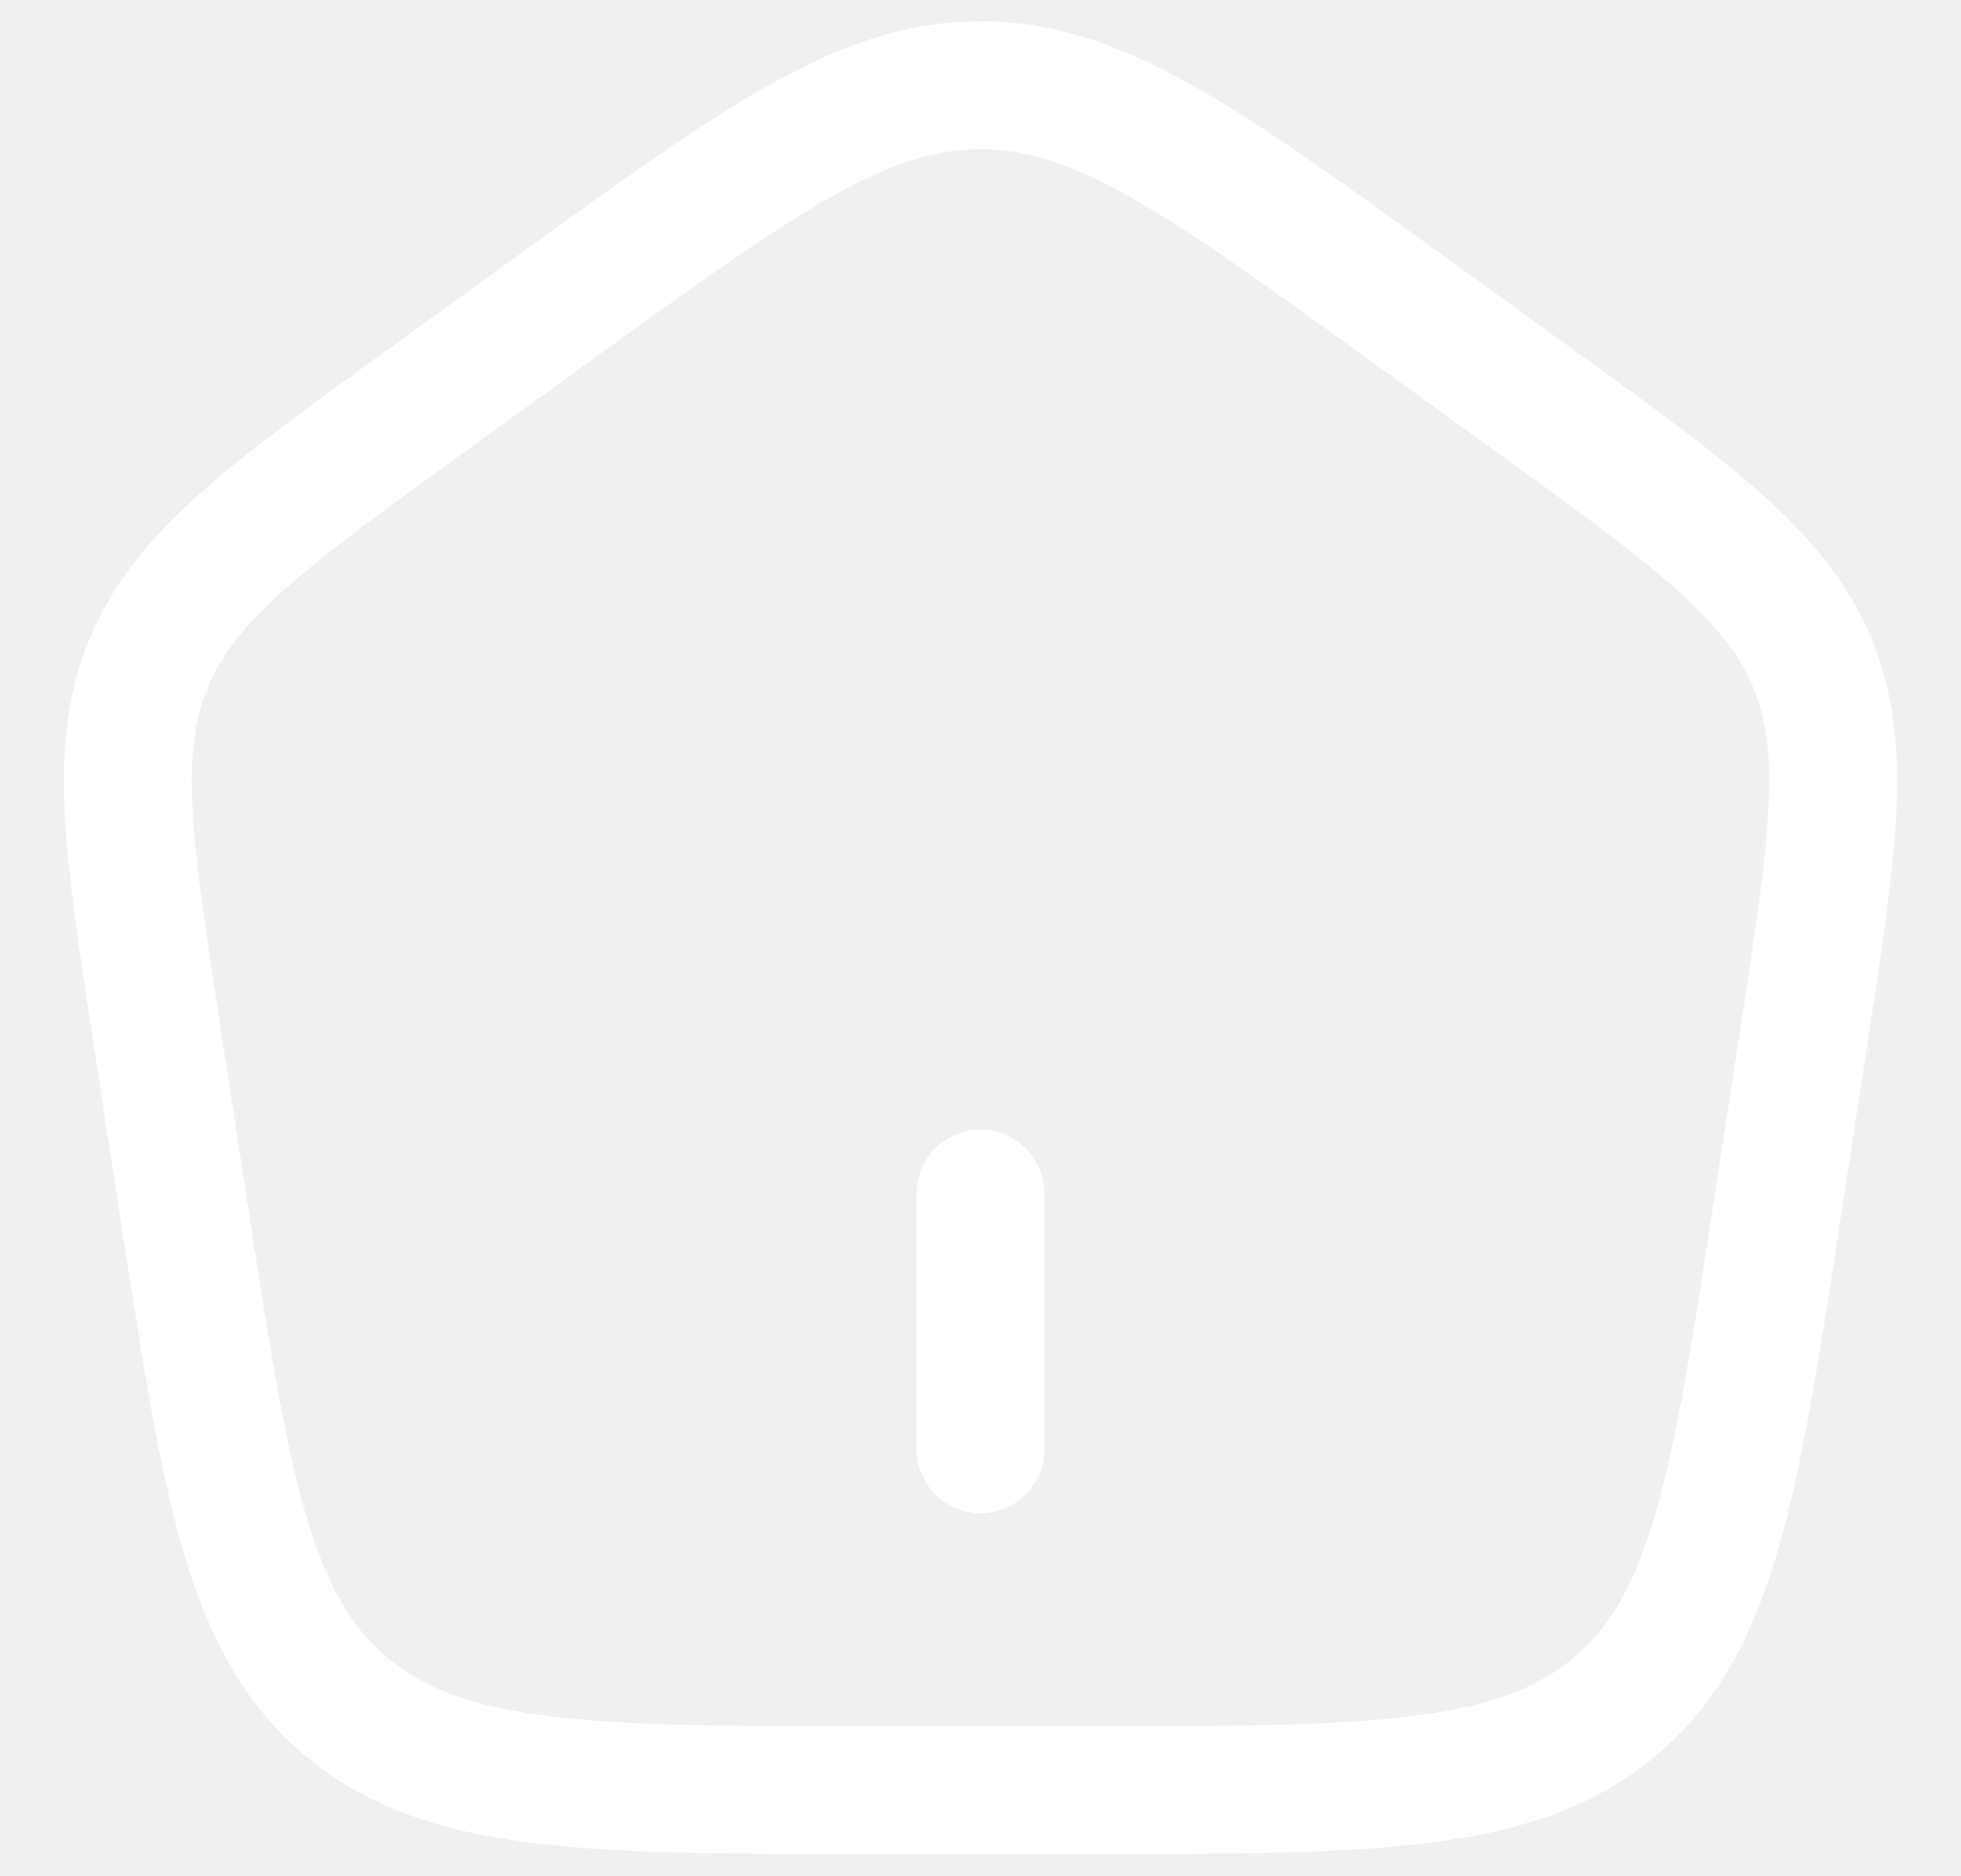
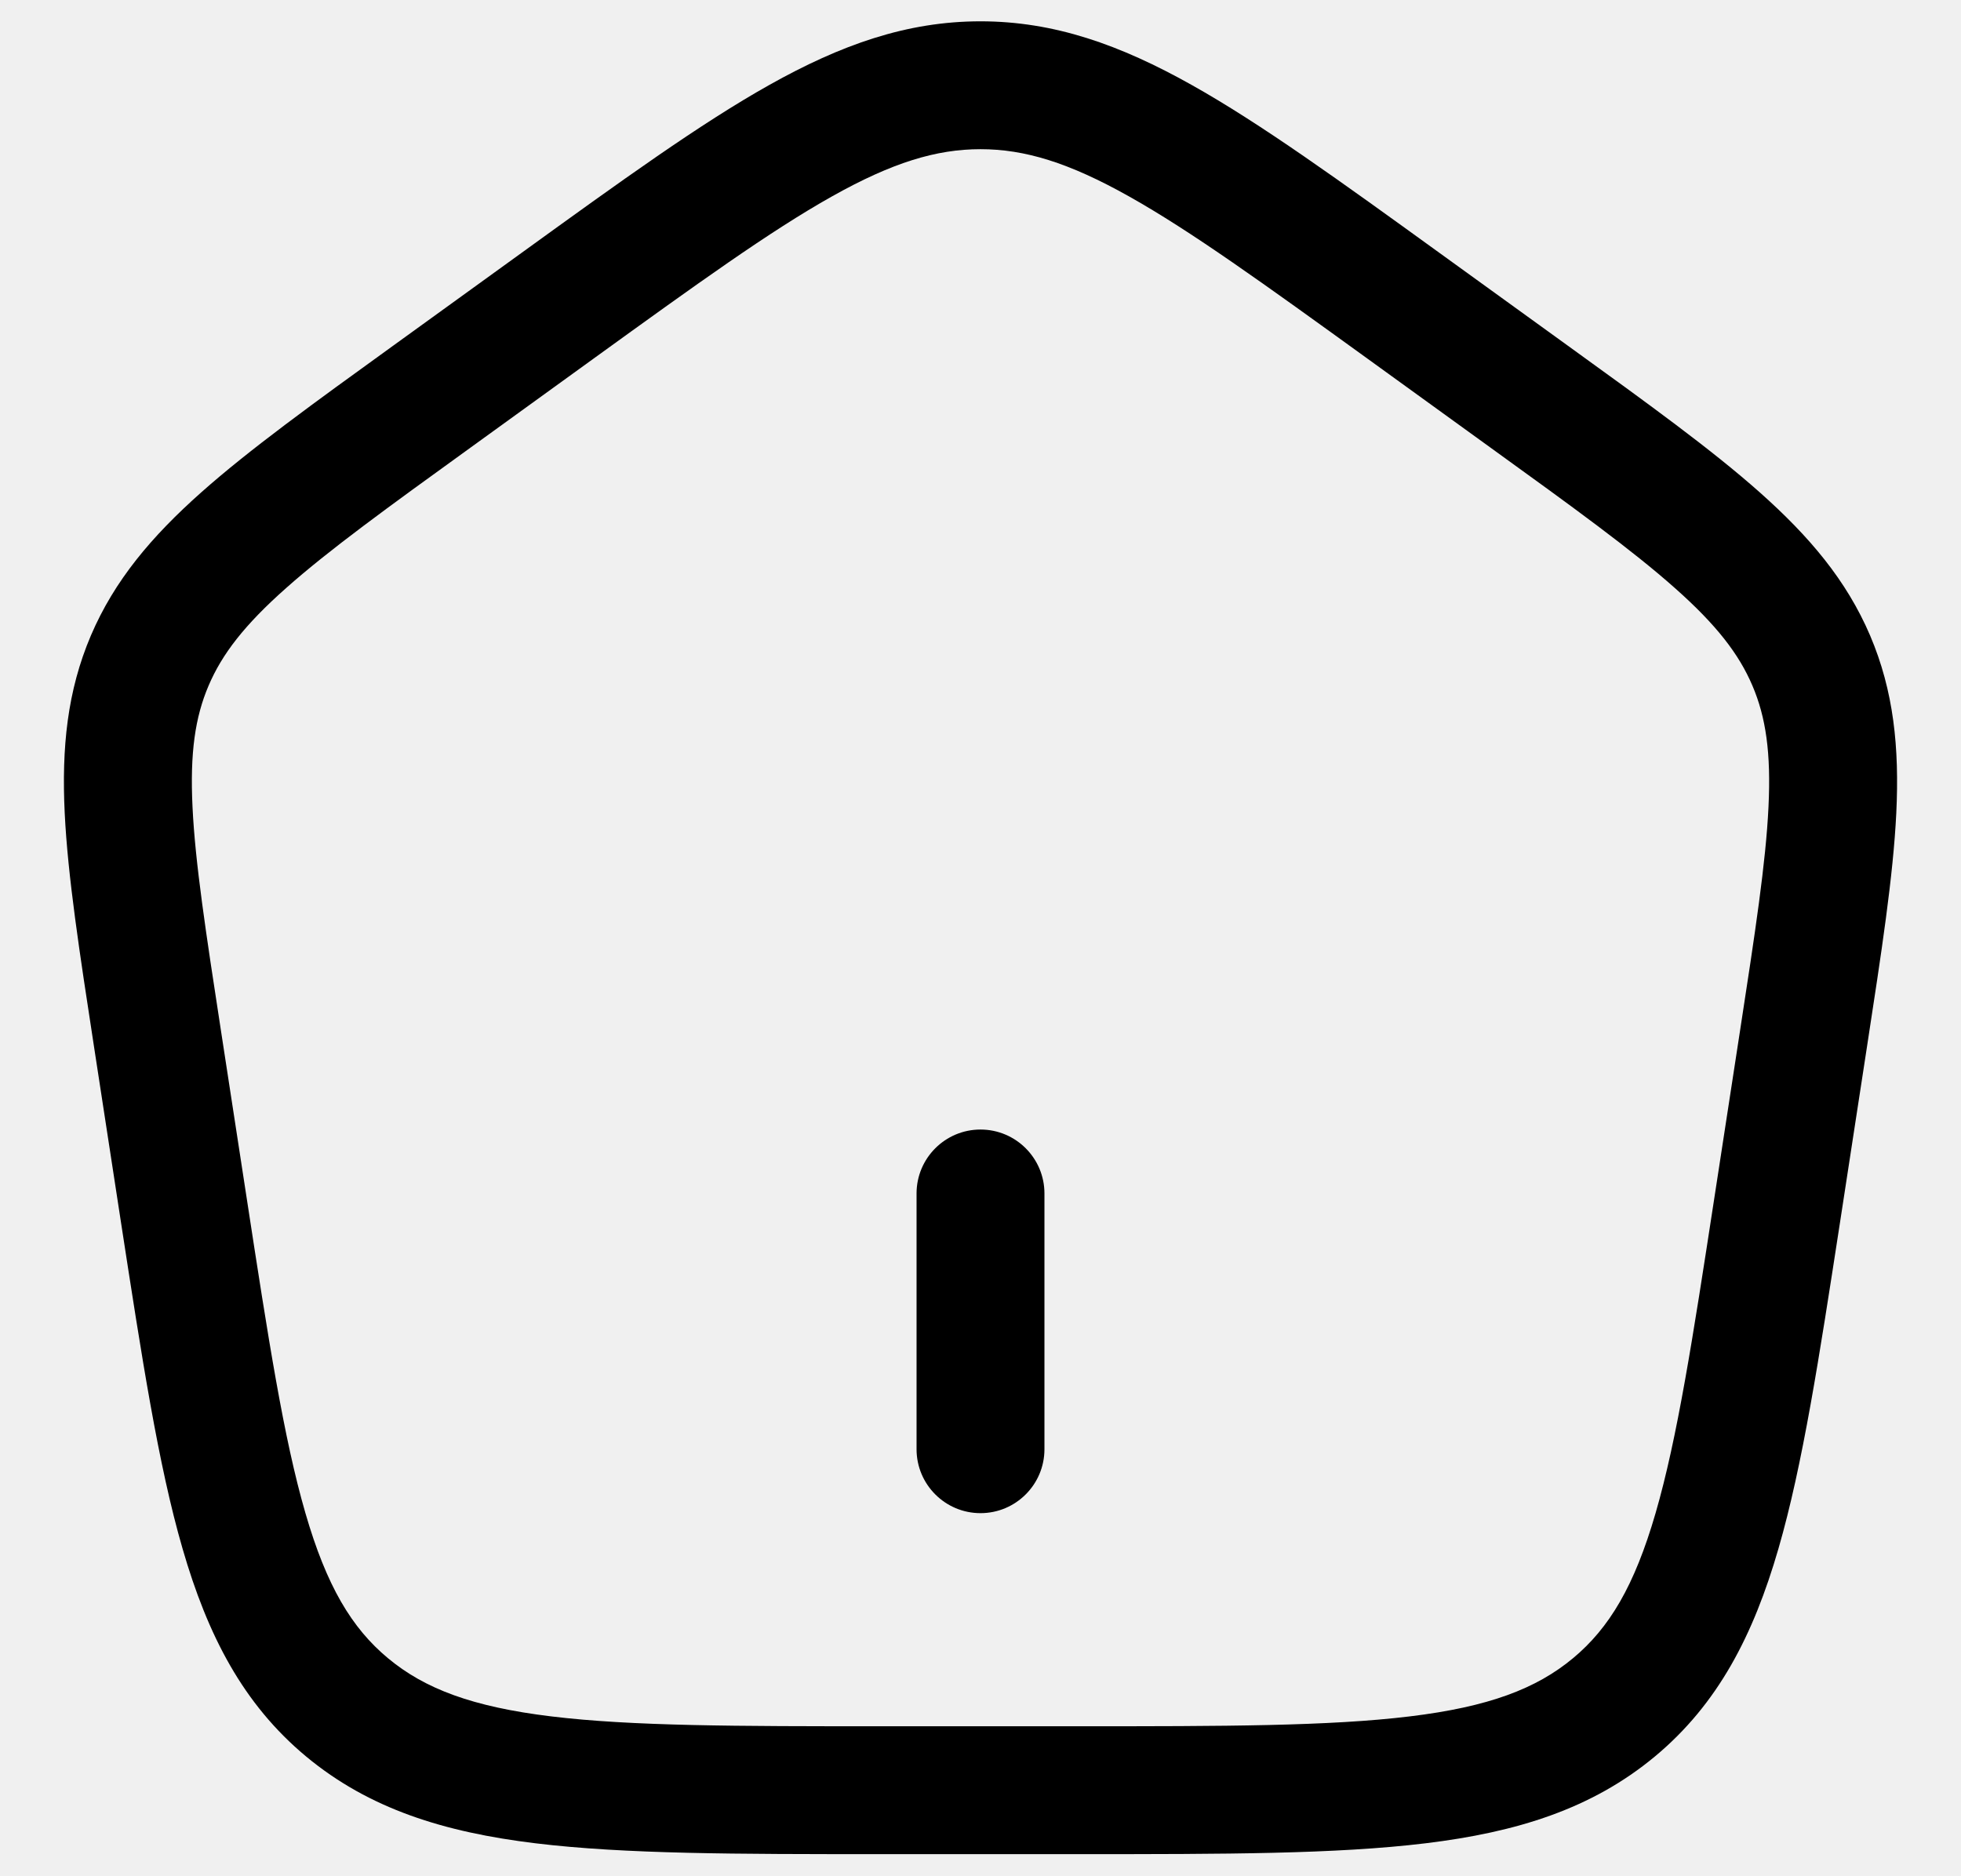
- <svg xmlns="http://www.w3.org/2000/svg" width="23" height="22" viewBox="0 0 23 22" fill="none">
-   <path d="M12.25 14C12.25 13.586 11.914 13.25 11.5 13.25C11.086 13.25 10.75 13.586 10.75 14V17C10.75 17.414 11.086 17.75 11.5 17.75C11.914 17.75 12.25 17.414 12.25 17V14Z" fill="white" />
-   <path fill-rule="evenodd" clip-rule="evenodd" d="M11.5 0.25C10.634 0.25 9.86 0.527 9.024 0.996C8.214 1.45 7.286 2.121 6.119 2.965L4.61 4.056C3.673 4.733 2.925 5.274 2.361 5.775C1.779 6.292 1.343 6.807 1.066 7.455C0.789 8.105 0.722 8.77 0.759 9.538C0.795 10.279 0.933 11.173 1.104 12.287L1.419 14.339C1.663 15.922 1.856 17.184 2.141 18.166C2.435 19.182 2.85 19.989 3.591 20.605C4.33 21.219 5.209 21.493 6.283 21.623C7.328 21.75 8.646 21.75 10.311 21.75H12.689C14.354 21.75 15.672 21.75 16.717 21.623C17.791 21.493 18.67 21.219 19.409 20.605C20.15 19.989 20.565 19.182 20.859 18.166C21.144 17.184 21.337 15.922 21.581 14.339L21.896 12.287C22.067 11.173 22.205 10.279 22.241 9.538C22.278 8.77 22.211 8.105 21.934 7.455C21.657 6.807 21.221 6.292 20.639 5.775C20.075 5.274 19.327 4.733 18.39 4.056L16.881 2.965C15.714 2.121 14.786 1.45 13.976 0.996C13.14 0.527 12.366 0.25 11.5 0.25ZM6.96 4.208C8.173 3.331 9.032 2.711 9.758 2.304C10.466 1.906 10.983 1.75 11.5 1.75C12.017 1.75 12.534 1.906 13.242 2.304C13.968 2.711 14.827 3.331 16.04 4.208L17.479 5.249C18.455 5.954 19.142 6.452 19.643 6.897C20.133 7.331 20.396 7.673 20.554 8.044C20.711 8.412 20.773 8.83 20.742 9.466C20.711 10.119 20.586 10.936 20.407 12.1L20.106 14.059C19.853 15.707 19.673 16.871 19.418 17.749C19.17 18.604 18.876 19.097 18.449 19.452C18.02 19.809 17.461 20.022 16.536 20.134C15.592 20.249 14.365 20.25 12.639 20.25H10.361C8.635 20.25 7.408 20.249 6.464 20.134C5.539 20.022 4.98 19.809 4.551 19.452C4.124 19.097 3.83 18.604 3.582 17.749C3.327 16.871 3.147 15.707 2.894 14.059L2.593 12.1C2.414 10.936 2.289 10.119 2.258 9.466C2.227 8.83 2.289 8.412 2.446 8.044C2.604 7.673 2.867 7.331 3.357 6.897C3.858 6.452 4.545 5.954 5.521 5.249L6.96 4.208Z" fill="white" />
+ <svg xmlns="http://www.w3.org/2000/svg" width="23" height="22" viewBox="0 0 23 22" fill="currentColor">
+   <path d="M12.25 14C12.25 13.586 11.914 13.25 11.5 13.25C11.086 13.25 10.75 13.586 10.75 14V17C10.75 17.414 11.086 17.75 11.5 17.75C11.914 17.75 12.25 17.414 12.25 17V14Z" fill="currentColor" />
+   <path fill-rule="evenodd" clip-rule="evenodd" d="M11.5 0.25C10.634 0.25 9.86 0.527 9.024 0.996C8.214 1.45 7.286 2.121 6.119 2.965L4.61 4.056C3.673 4.733 2.925 5.274 2.361 5.775C1.779 6.292 1.343 6.807 1.066 7.455C0.789 8.105 0.722 8.77 0.759 9.538C0.795 10.279 0.933 11.173 1.104 12.287L1.419 14.339C1.663 15.922 1.856 17.184 2.141 18.166C2.435 19.182 2.85 19.989 3.591 20.605C4.33 21.219 5.209 21.493 6.283 21.623C7.328 21.75 8.646 21.75 10.311 21.75H12.689C14.354 21.75 15.672 21.75 16.717 21.623C17.791 21.493 18.67 21.219 19.409 20.605C20.15 19.989 20.565 19.182 20.859 18.166C21.144 17.184 21.337 15.922 21.581 14.339L21.896 12.287C22.067 11.173 22.205 10.279 22.241 9.538C22.278 8.77 22.211 8.105 21.934 7.455C21.657 6.807 21.221 6.292 20.639 5.775C20.075 5.274 19.327 4.733 18.39 4.056L16.881 2.965C15.714 2.121 14.786 1.45 13.976 0.996C13.14 0.527 12.366 0.25 11.5 0.25ZM6.96 4.208C8.173 3.331 9.032 2.711 9.758 2.304C10.466 1.906 10.983 1.75 11.5 1.75C12.017 1.75 12.534 1.906 13.242 2.304C13.968 2.711 14.827 3.331 16.04 4.208L17.479 5.249C18.455 5.954 19.142 6.452 19.643 6.897C20.133 7.331 20.396 7.673 20.554 8.044C20.711 8.412 20.773 8.83 20.742 9.466C20.711 10.119 20.586 10.936 20.407 12.1L20.106 14.059C19.853 15.707 19.673 16.871 19.418 17.749C19.17 18.604 18.876 19.097 18.449 19.452C18.02 19.809 17.461 20.022 16.536 20.134C15.592 20.249 14.365 20.25 12.639 20.25H10.361C8.635 20.25 7.408 20.249 6.464 20.134C5.539 20.022 4.98 19.809 4.551 19.452C4.124 19.097 3.83 18.604 3.582 17.749C3.327 16.871 3.147 15.707 2.894 14.059L2.593 12.1C2.414 10.936 2.289 10.119 2.258 9.466C2.227 8.83 2.289 8.412 2.446 8.044C2.604 7.673 2.867 7.331 3.357 6.897C3.858 6.452 4.545 5.954 5.521 5.249L6.96 4.208Z" fill="currentColor" />
</svg>
